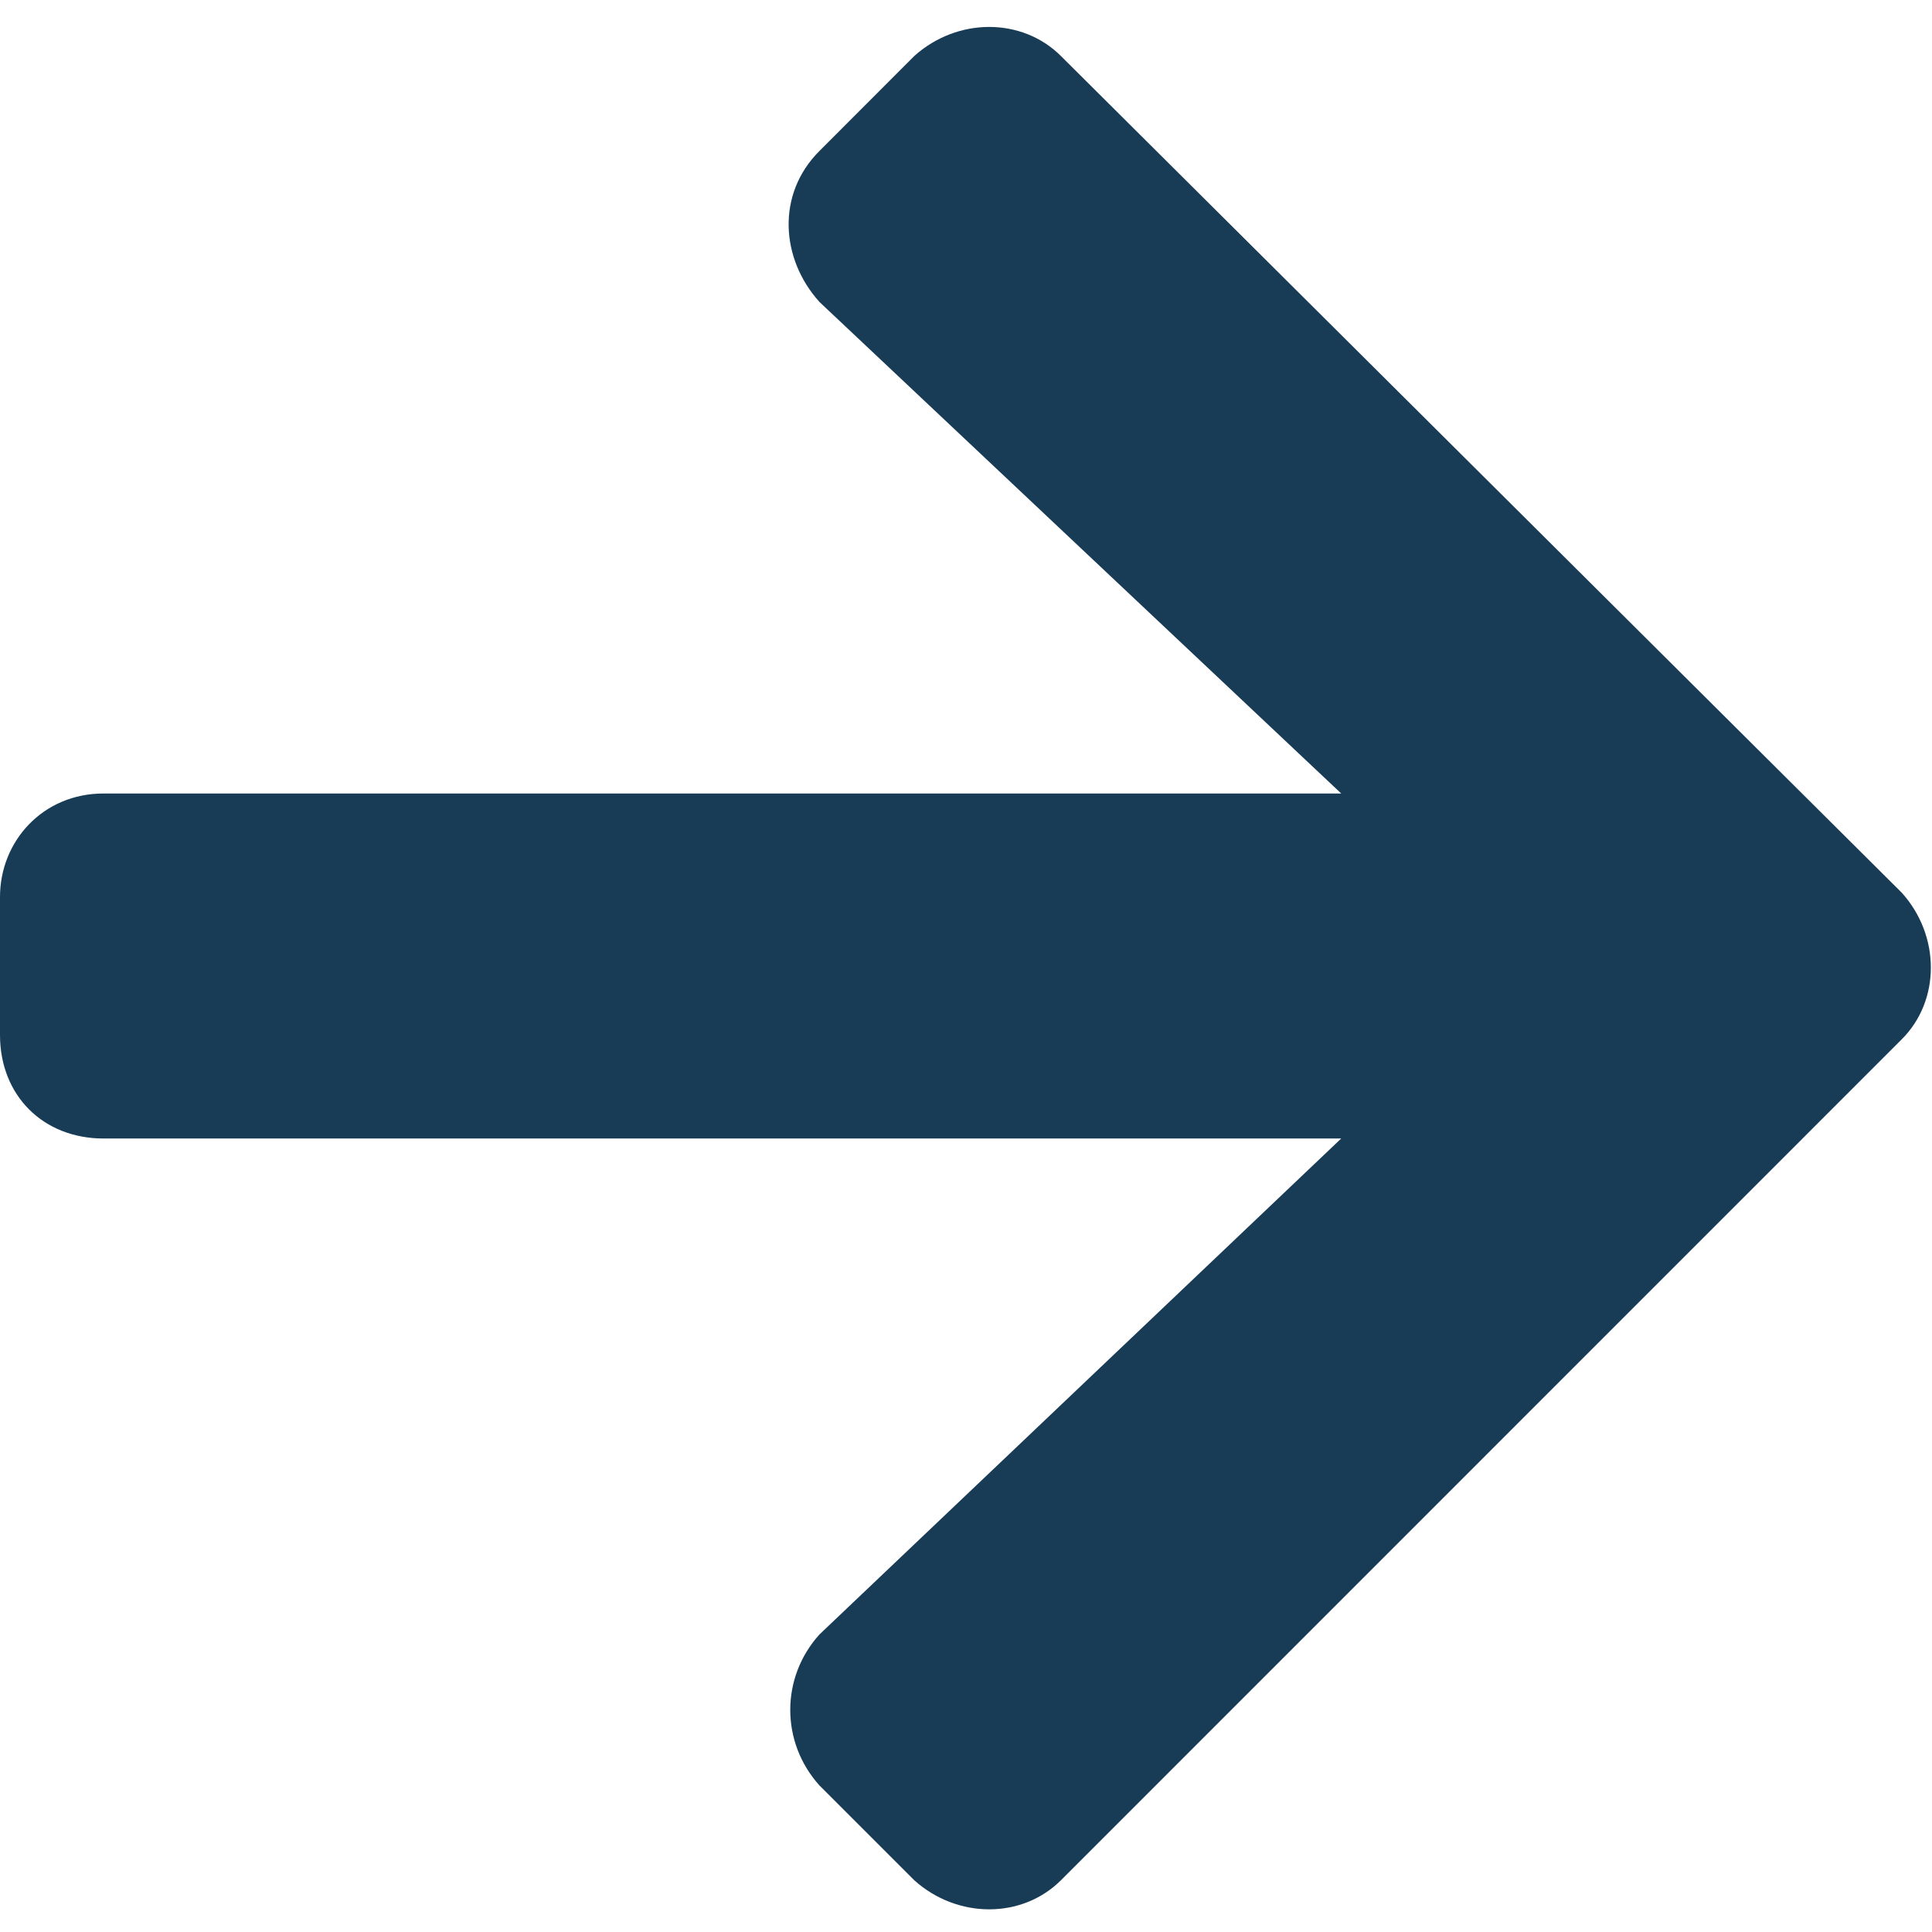
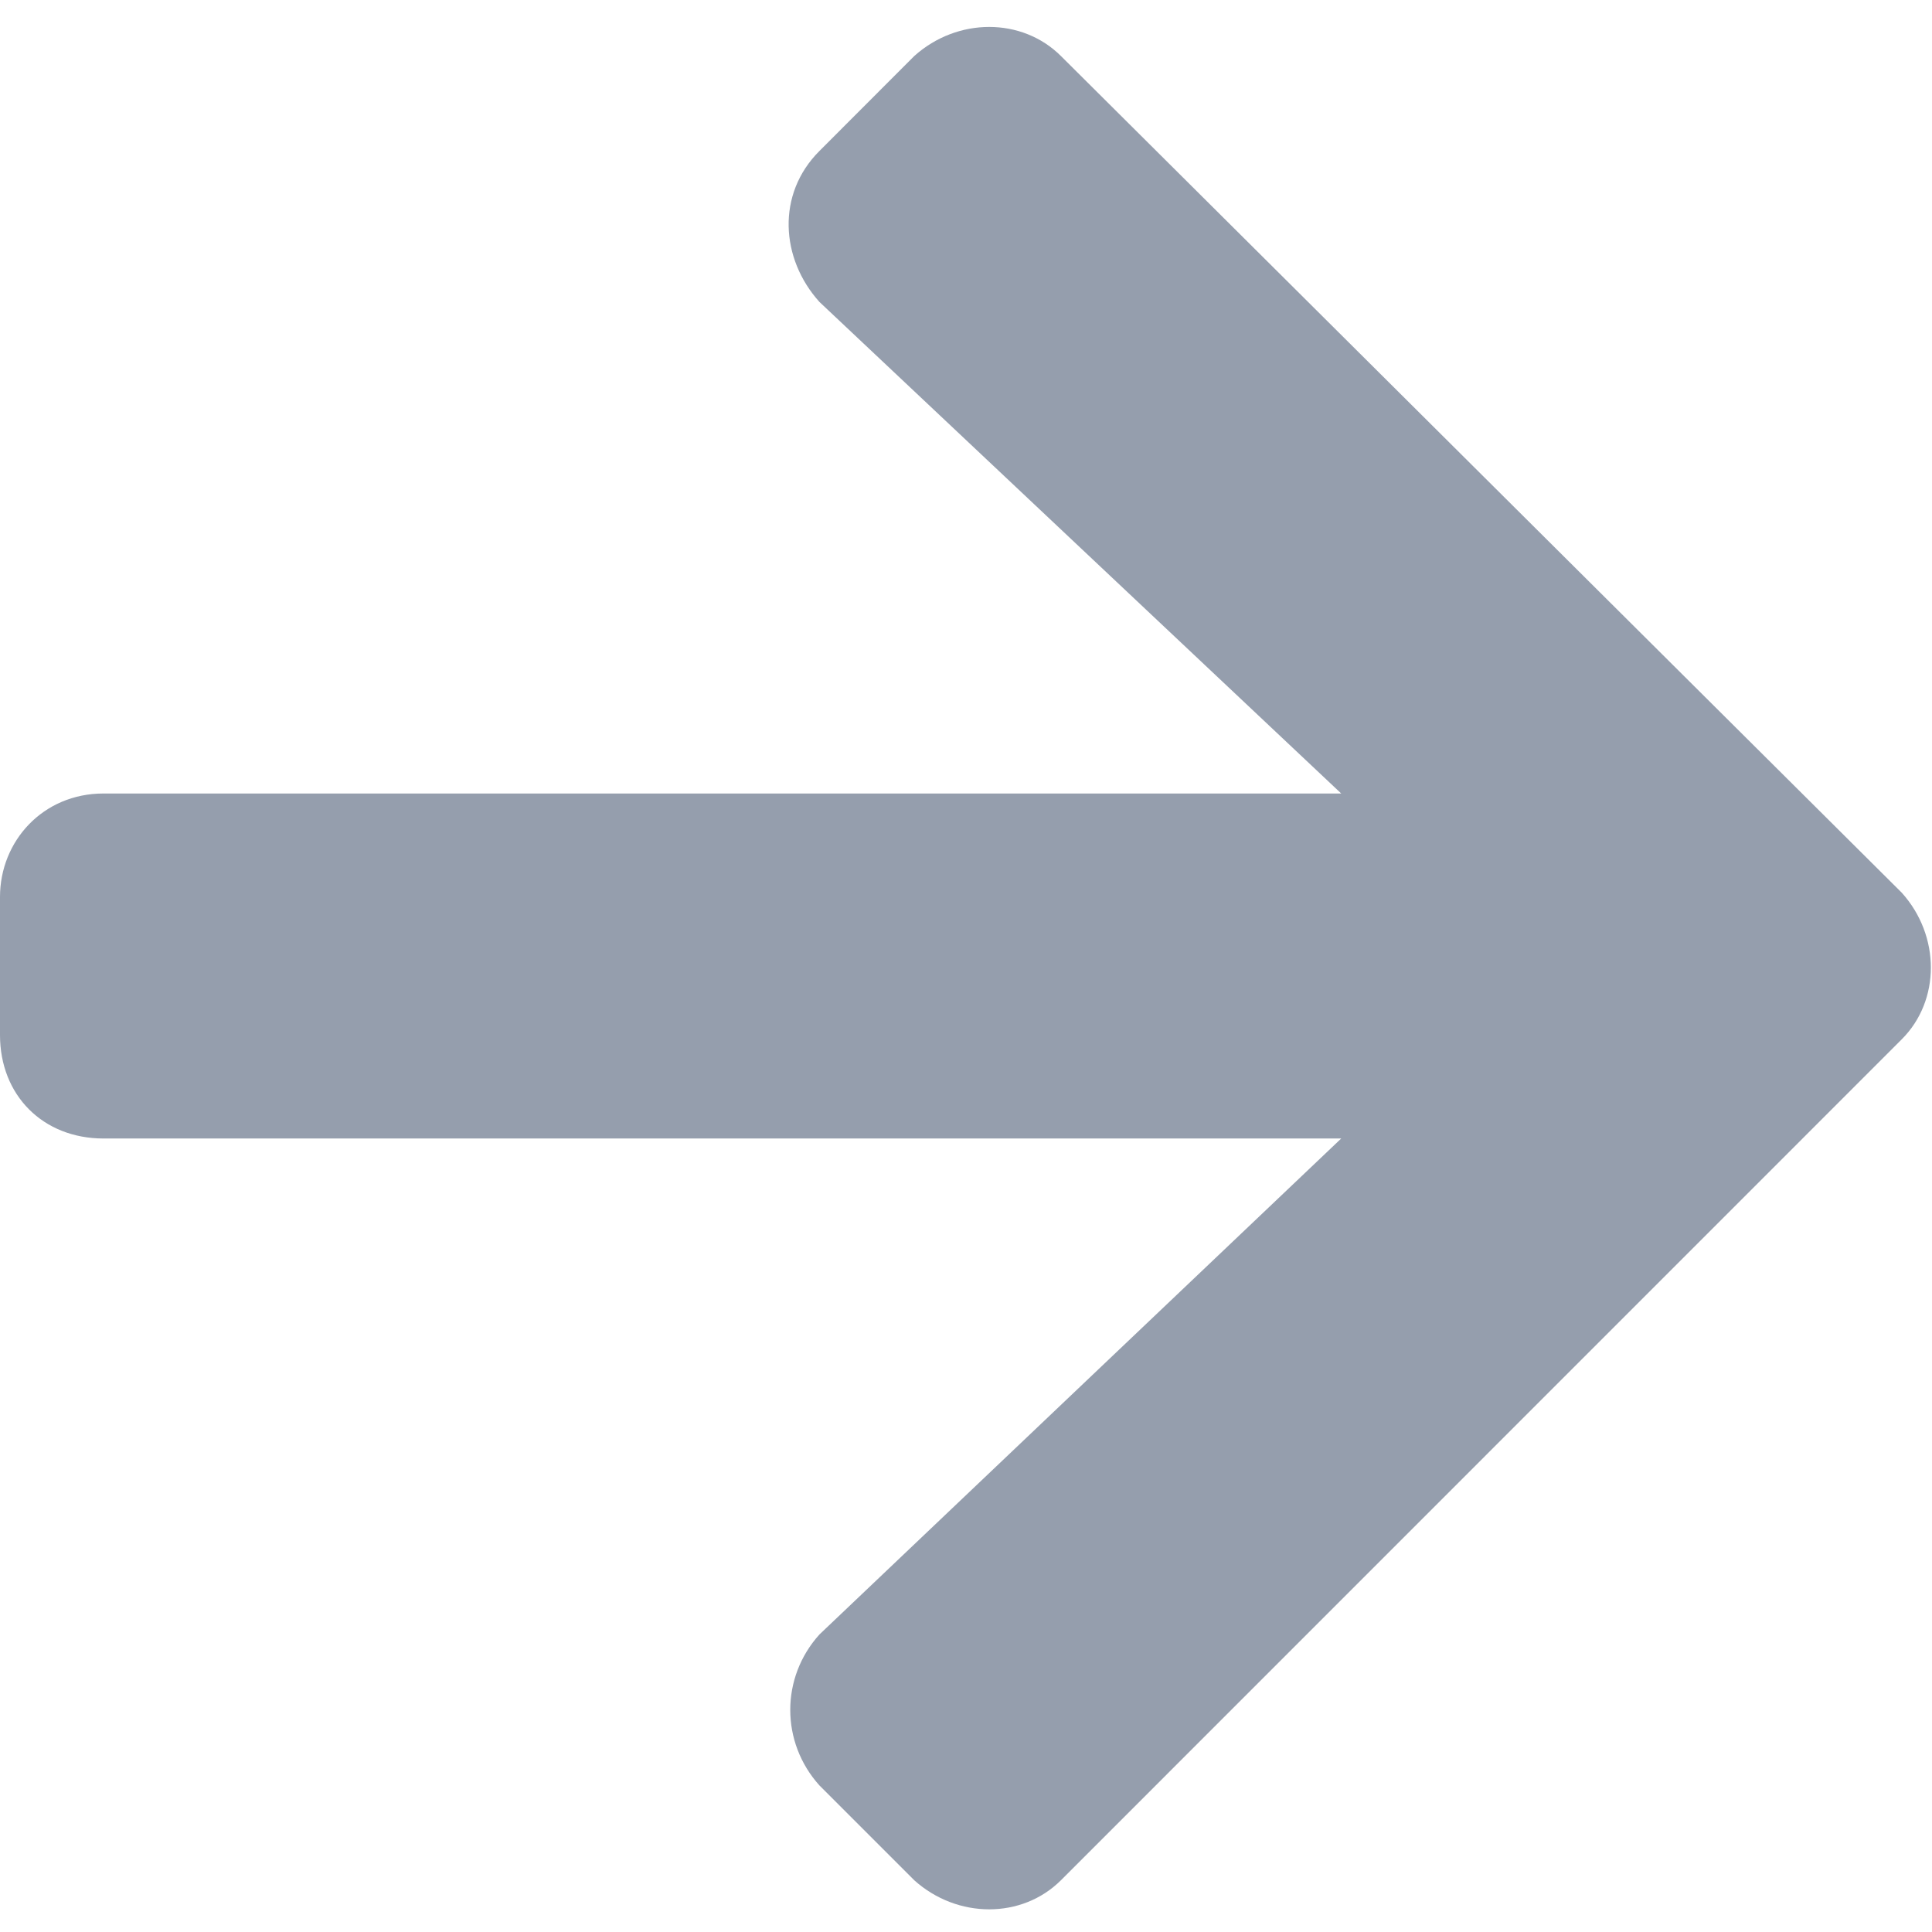
<svg xmlns="http://www.w3.org/2000/svg" width="14" height="14" viewBox="0 0 14 14" fill="none">
-   <path d="M5.938 1.094C5.625 1.406 5.656 1.875 5.938 2.188L9.719 5.75H0.75C0.312 5.75 0 6.094 0 6.5V7.5C0 7.938 0.312 8.25 0.75 8.25H9.719L5.938 11.844C5.656 12.156 5.656 12.625 5.938 12.938L6.625 13.625C6.938 13.906 7.406 13.906 7.688 13.625L13.781 7.531C14.062 7.25 14.062 6.781 13.781 6.469L7.688 0.406C7.406 0.125 6.938 0.125 6.625 0.406L5.938 1.094Z" fill="#183B56" />
+   <path d="M5.938 1.094C5.625 1.406 5.656 1.875 5.938 2.188L9.719 5.75H0.75C0.312 5.75 0 6.094 0 6.5V7.5C0 7.938 0.312 8.25 0.75 8.25H9.719L5.938 11.844C5.656 12.156 5.656 12.625 5.938 12.938L6.625 13.625C6.938 13.906 7.406 13.906 7.688 13.625L13.781 7.531C14.062 7.25 14.062 6.781 13.781 6.469L7.688 0.406C7.406 0.125 6.938 0.125 6.625 0.406L5.938 1.094Z" fill="#959EAD" />
</svg>
